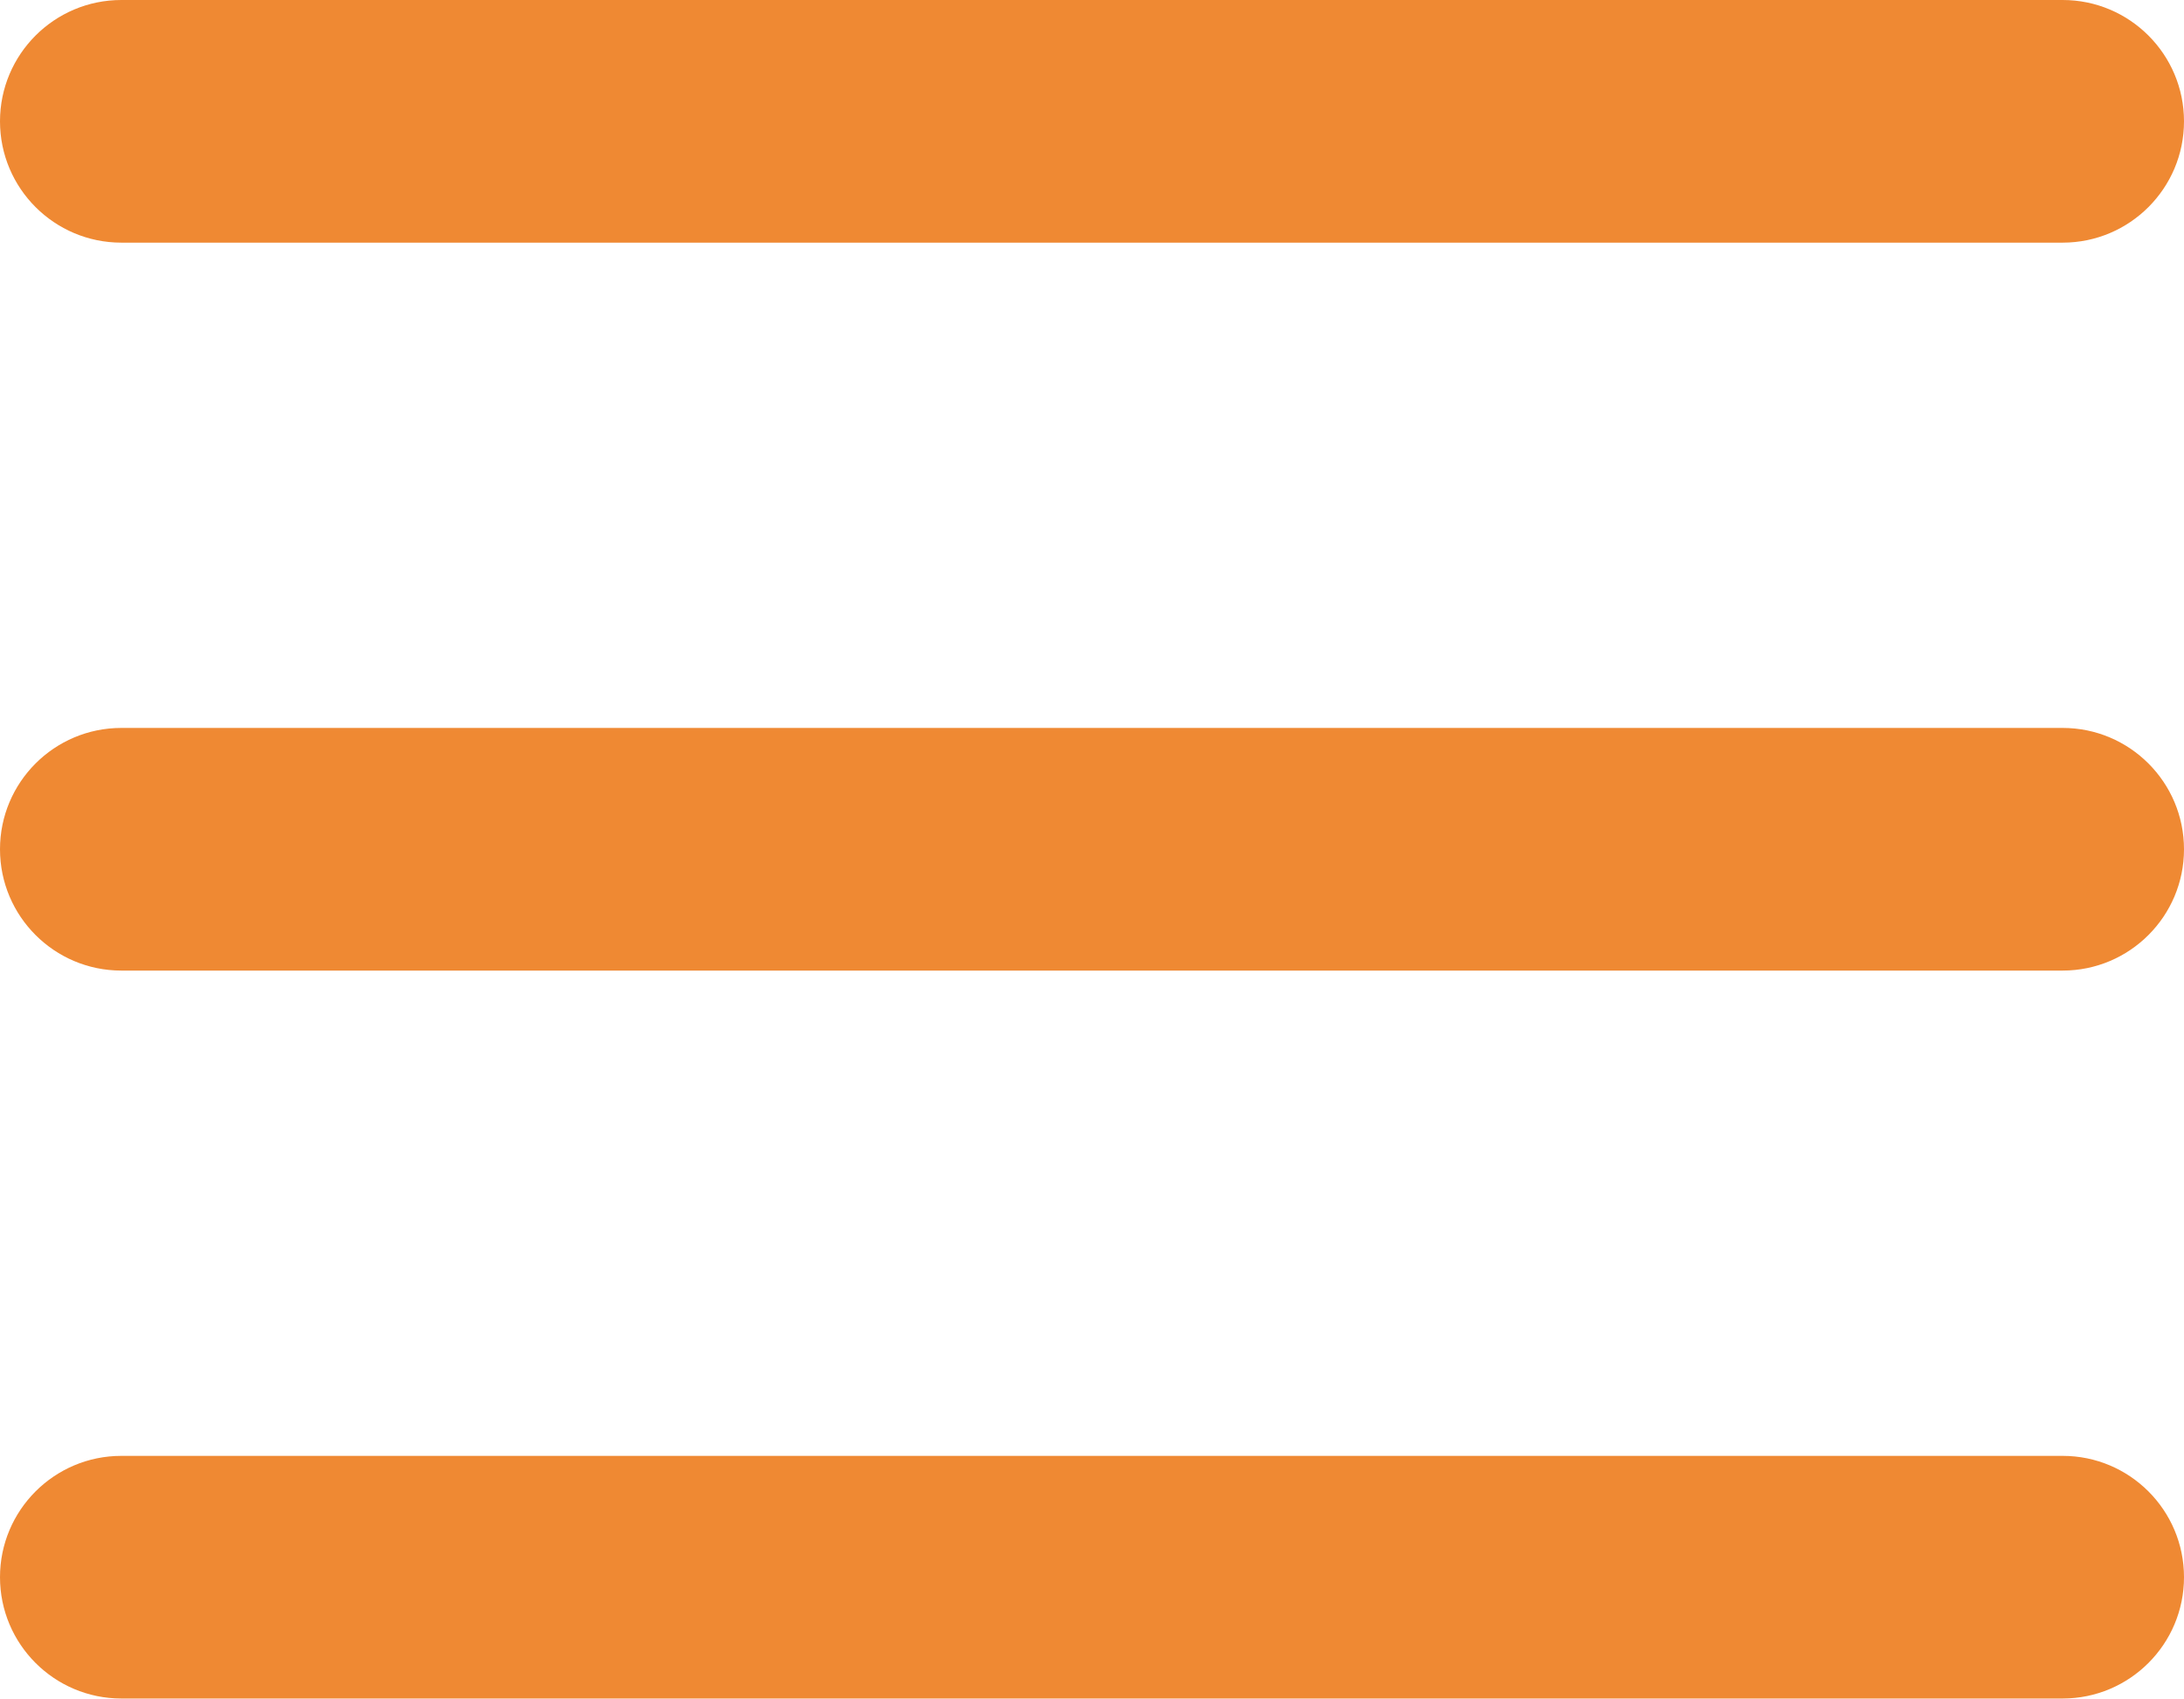
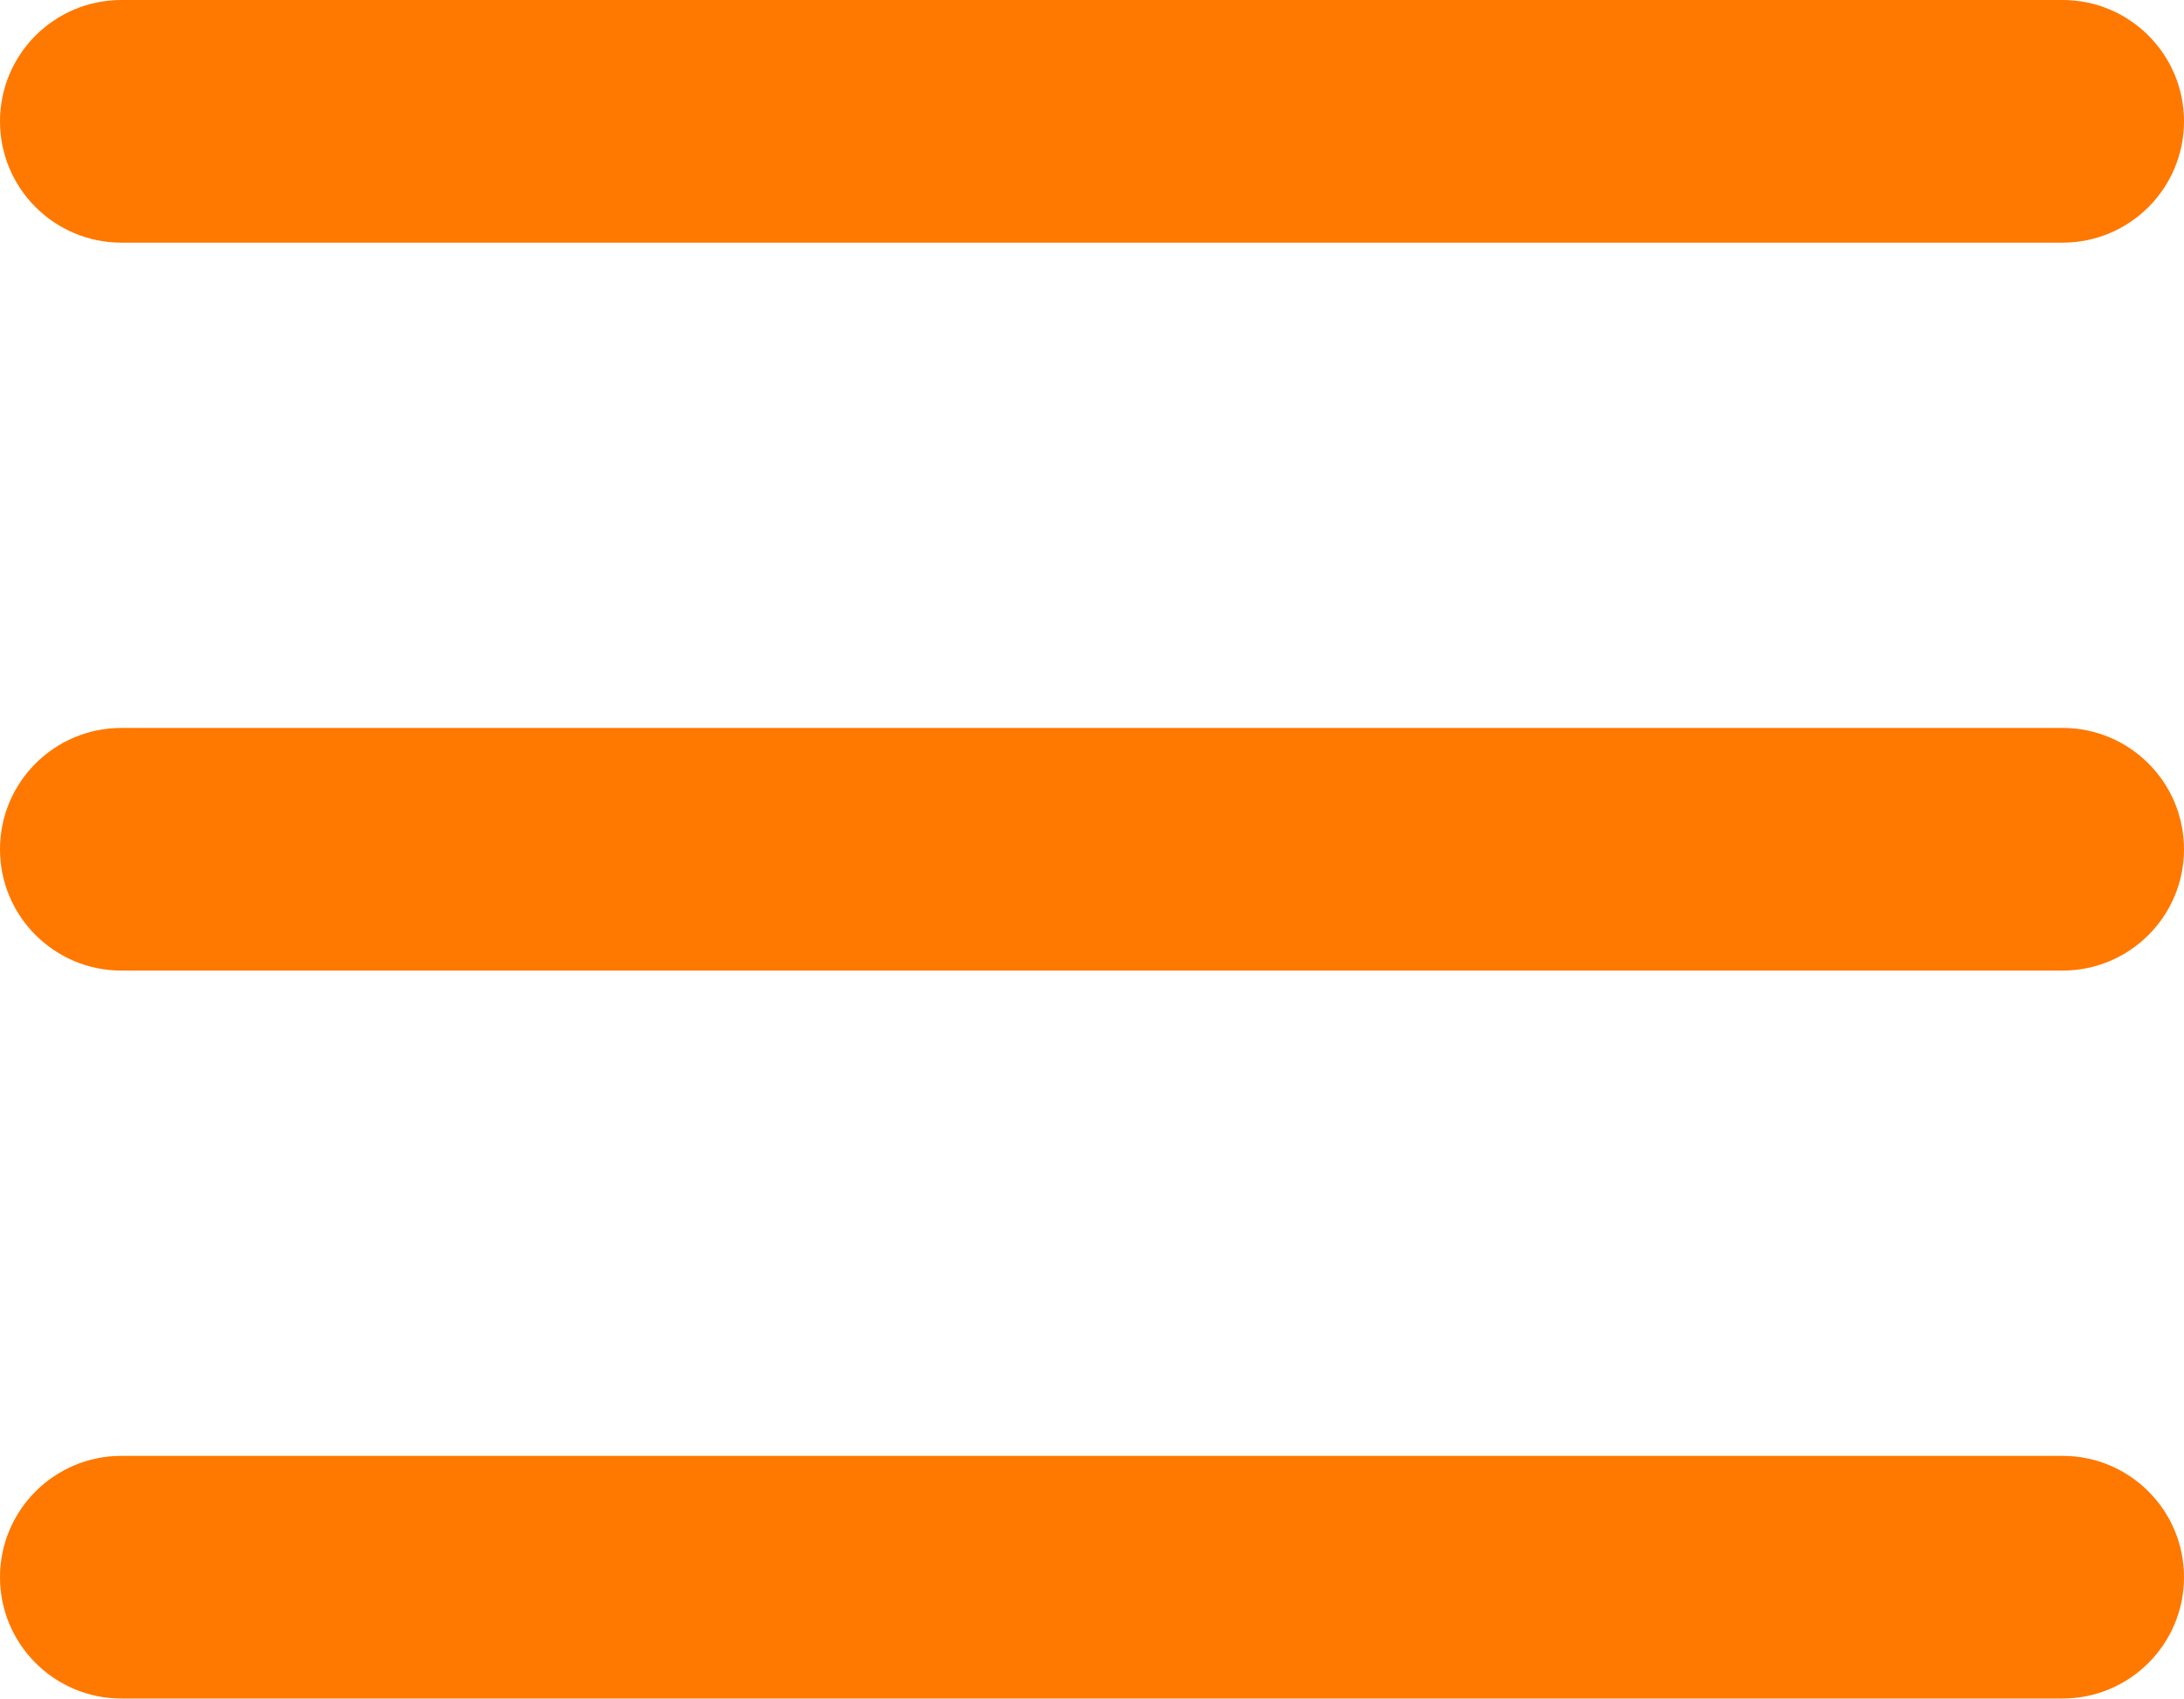
<svg xmlns="http://www.w3.org/2000/svg" width="18px" height="14px" viewBox="0 0 18 14" version="1.1">
  <g id="Page-1" stroke="none" stroke-width="1" fill="none" fill-rule="evenodd">
-     <g id="icon-menu" fill="#EF8933">
+     <g id="icon-menu" fill="#ff7800">
      <path d="M17,8 L1,8 C0.448,8 6.76353751e-17,7.552 0,7 C-6.76353751e-17,6.448 0.448,6 1,6 L17,6 C17.552,6 18,6.448 18,7 C18,7.552 17.552,8 17,8 Z M17,2 L1,2 C0.448,2 6.76353751e-17,1.552 0,1 C-6.76353751e-17,0.448 0.448,1.01453063e-16 1,0 L17,0 C17.552,3.38176876e-17 18,0.448 18,1 C18,1.552 17.552,2 17,2 Z M1,12 L17,12 C17.552,12 18,12.448 18,13 C18,13.552 17.552,14 17,14 L1,14 C0.448,14 6.76353751e-17,13.552 0,13 C-6.76353751e-17,12.448 0.448,12 1,12 Z" id="Shape" />
    </g>
  </g>
</svg>
